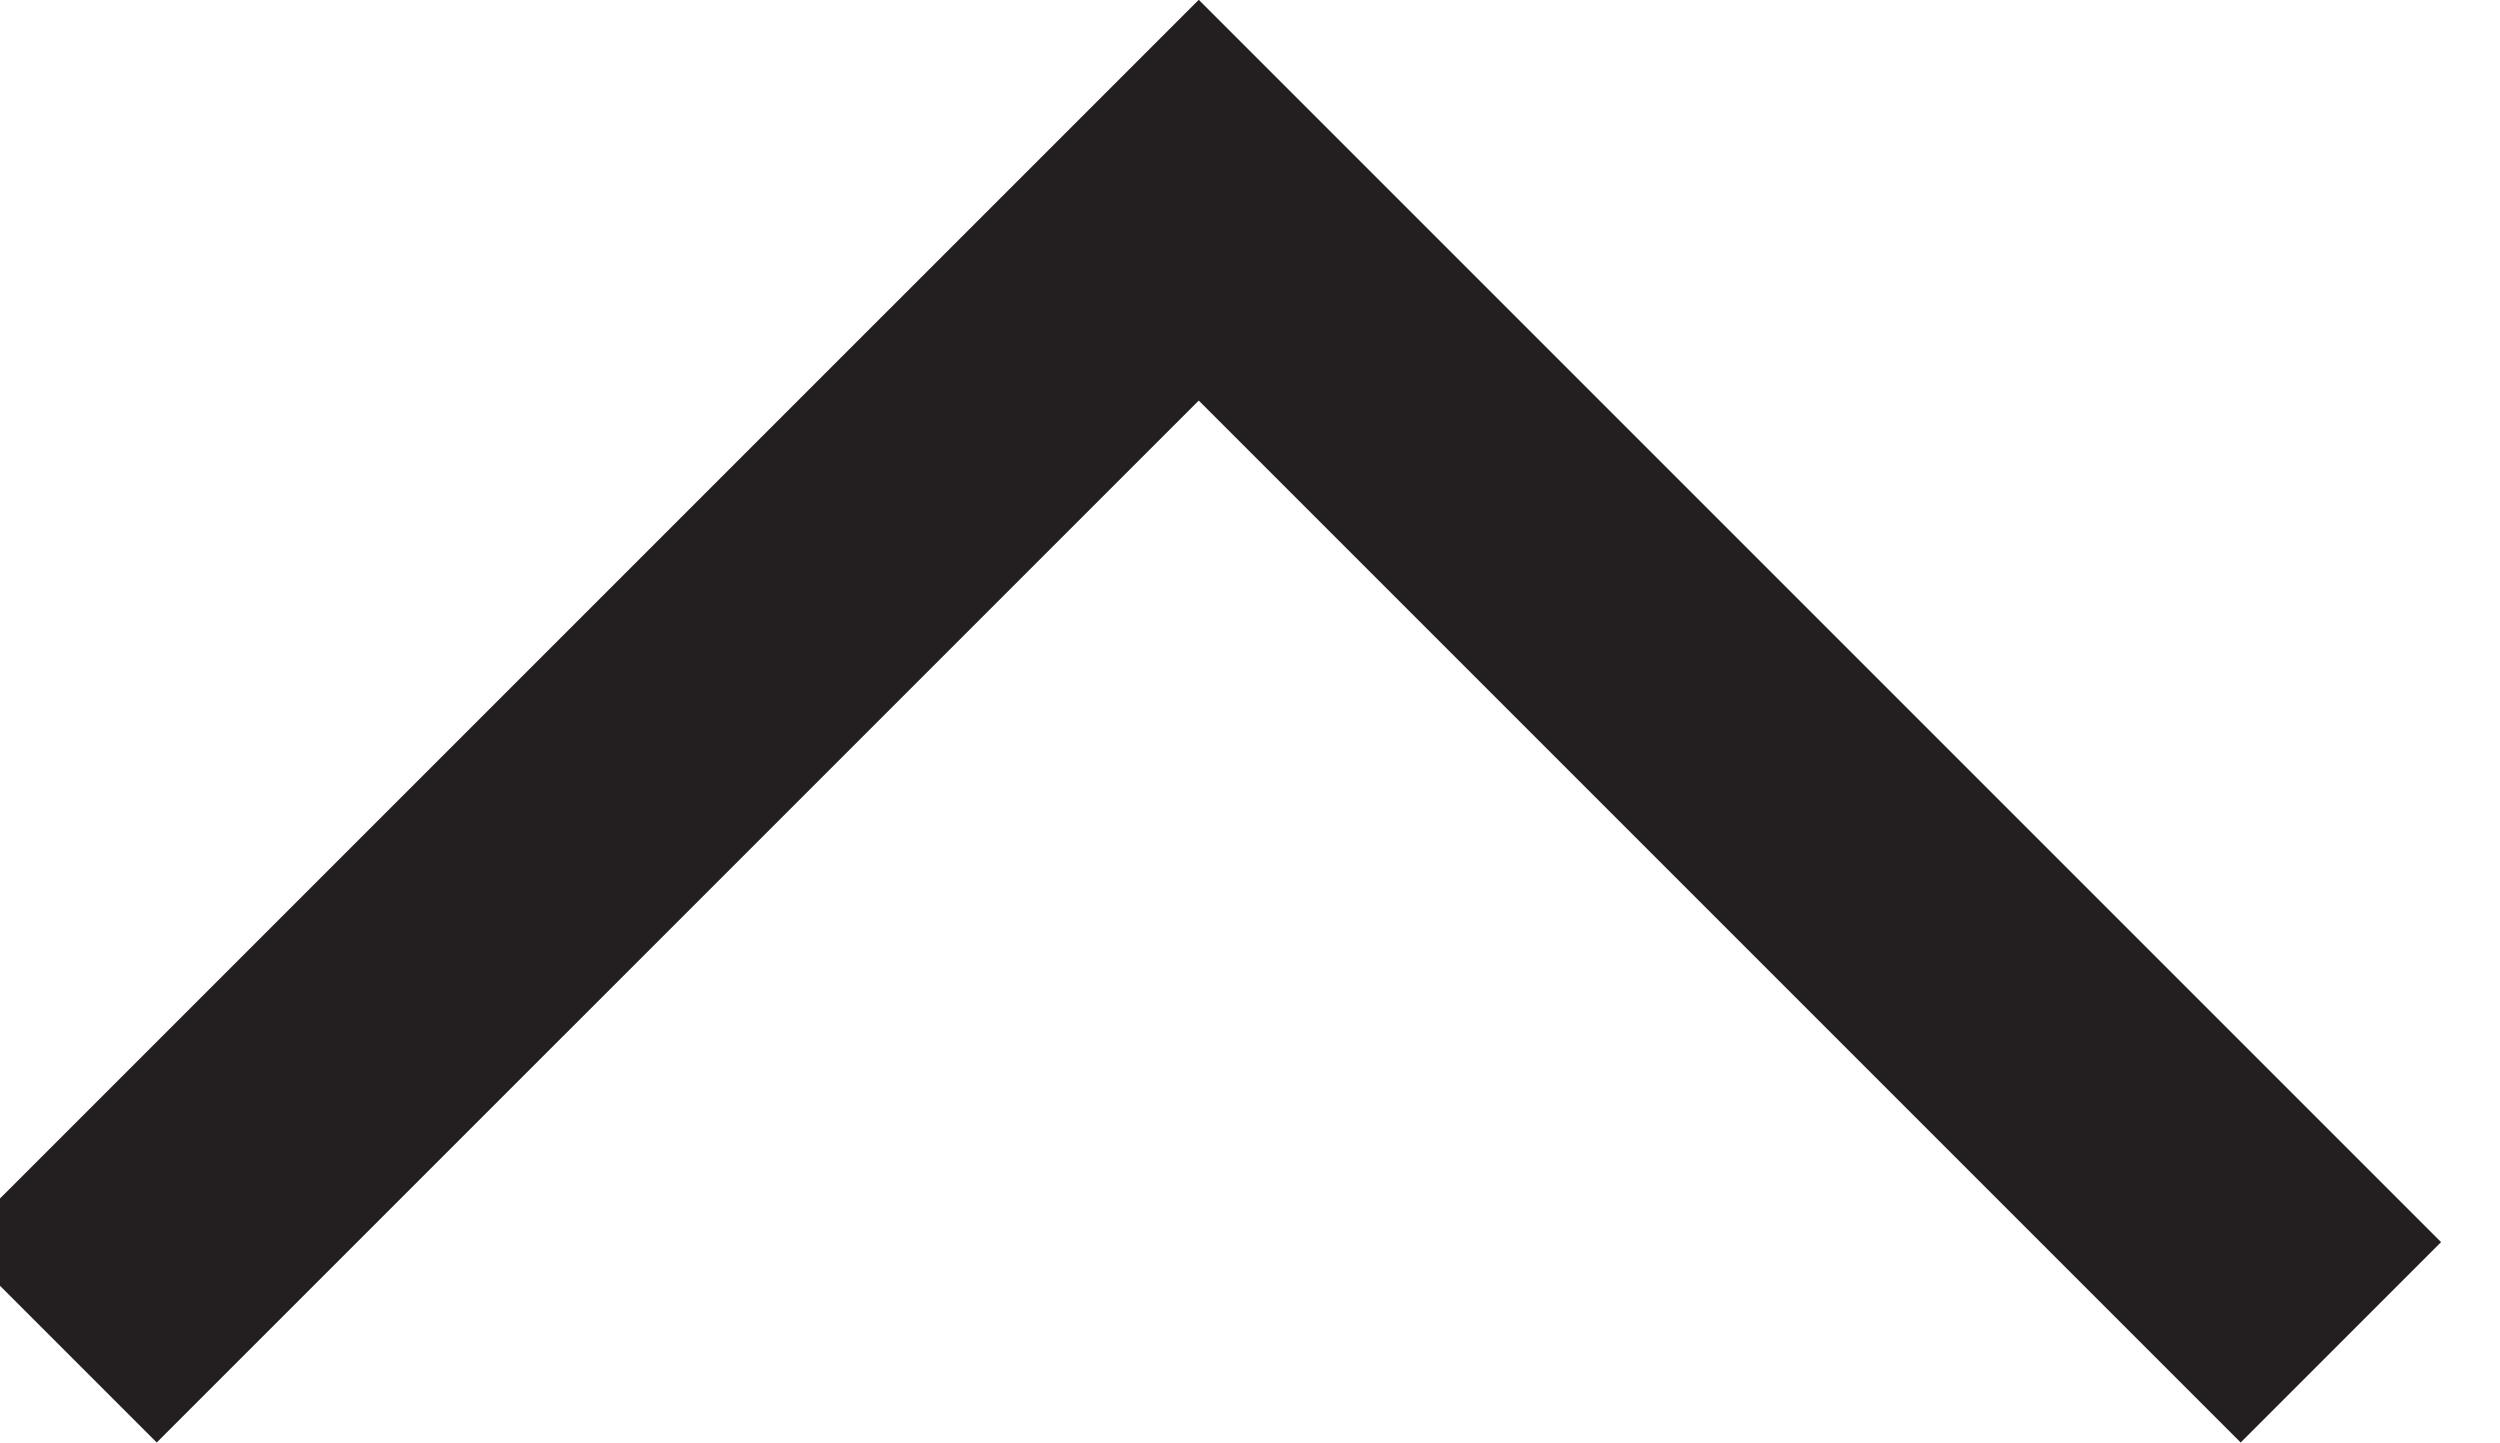
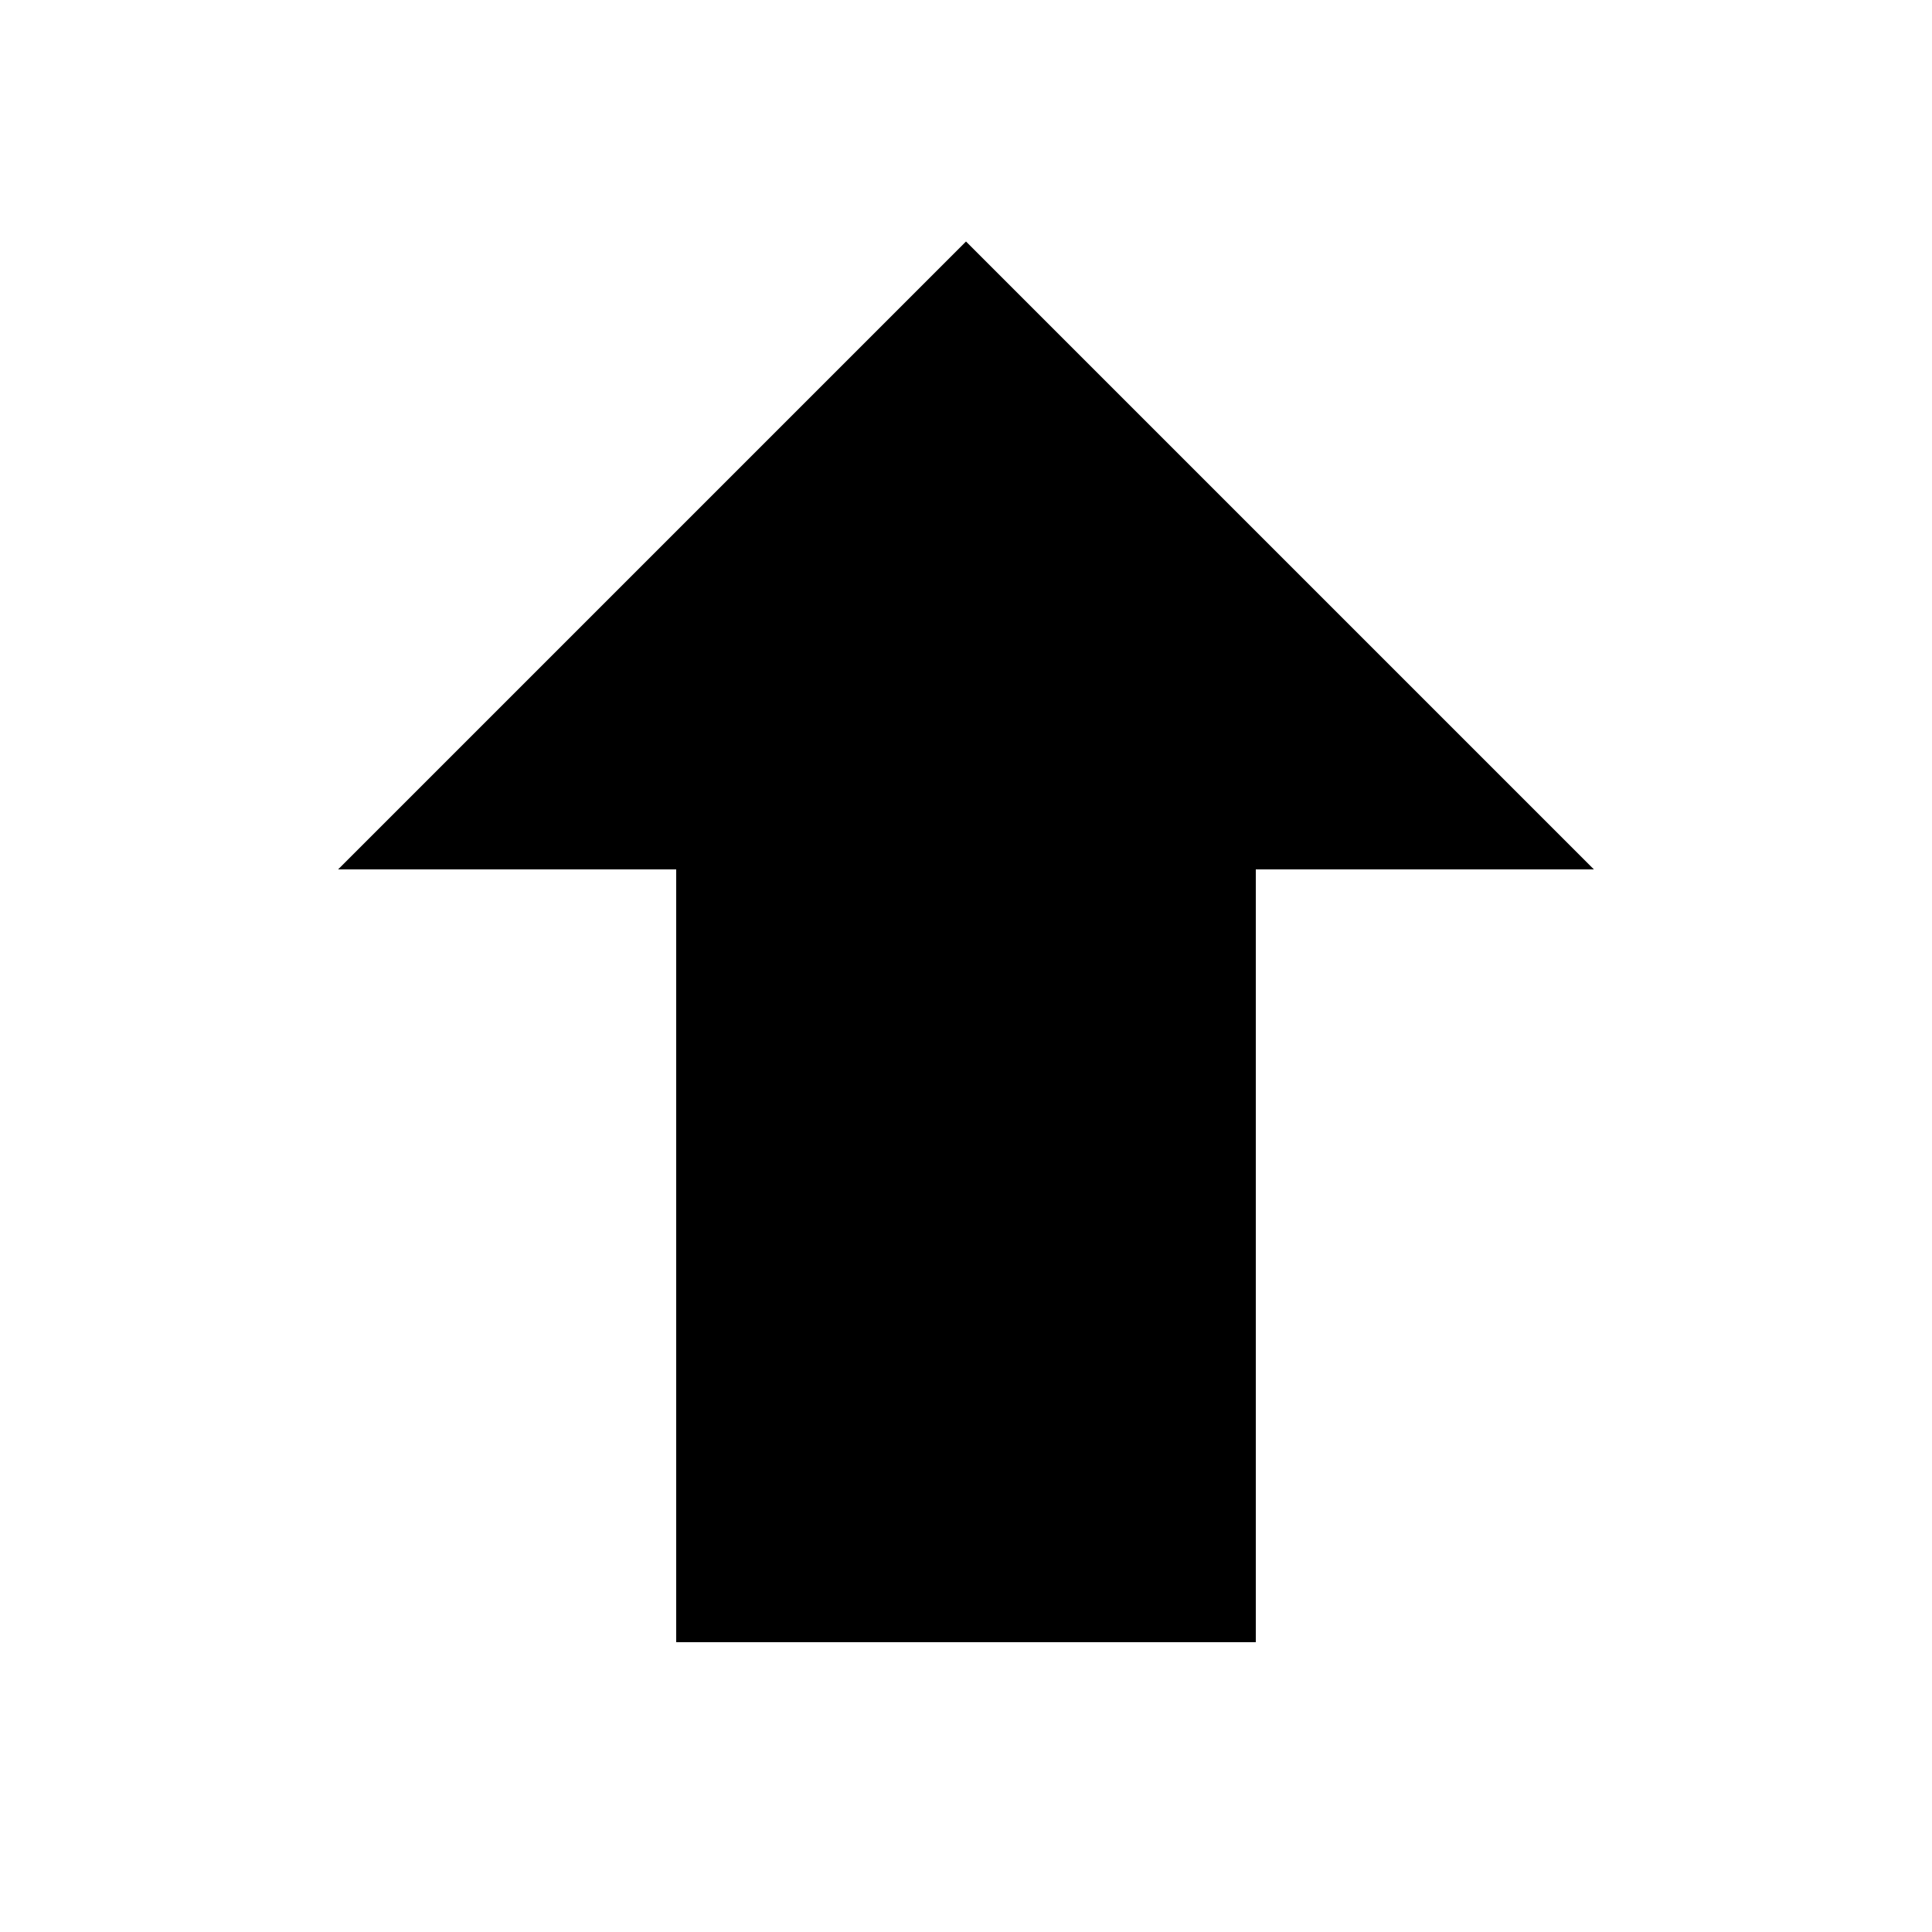
- <svg xmlns="http://www.w3.org/2000/svg" height="15" viewBox="0 0 26 15" width="26">
-   <path fill="#231F20" d="M23.303 15.002L12.467 4.166 1.63 15.002l-2.084-2.084L12.467-.002l2.084 2.084 10.836 10.836z" />
+ <svg xmlns="http://www.w3.org/2000/svg" version="1.1" id="Arrow_up" x="0px" y="0px" viewBox="0 0 20 20" enable-background="new 0 0 20 20" xml:space="preserve">
+   <path d="M10,2.5L16.5,9H13v8H7V9H3.5L10,2.5z" />
</svg>
